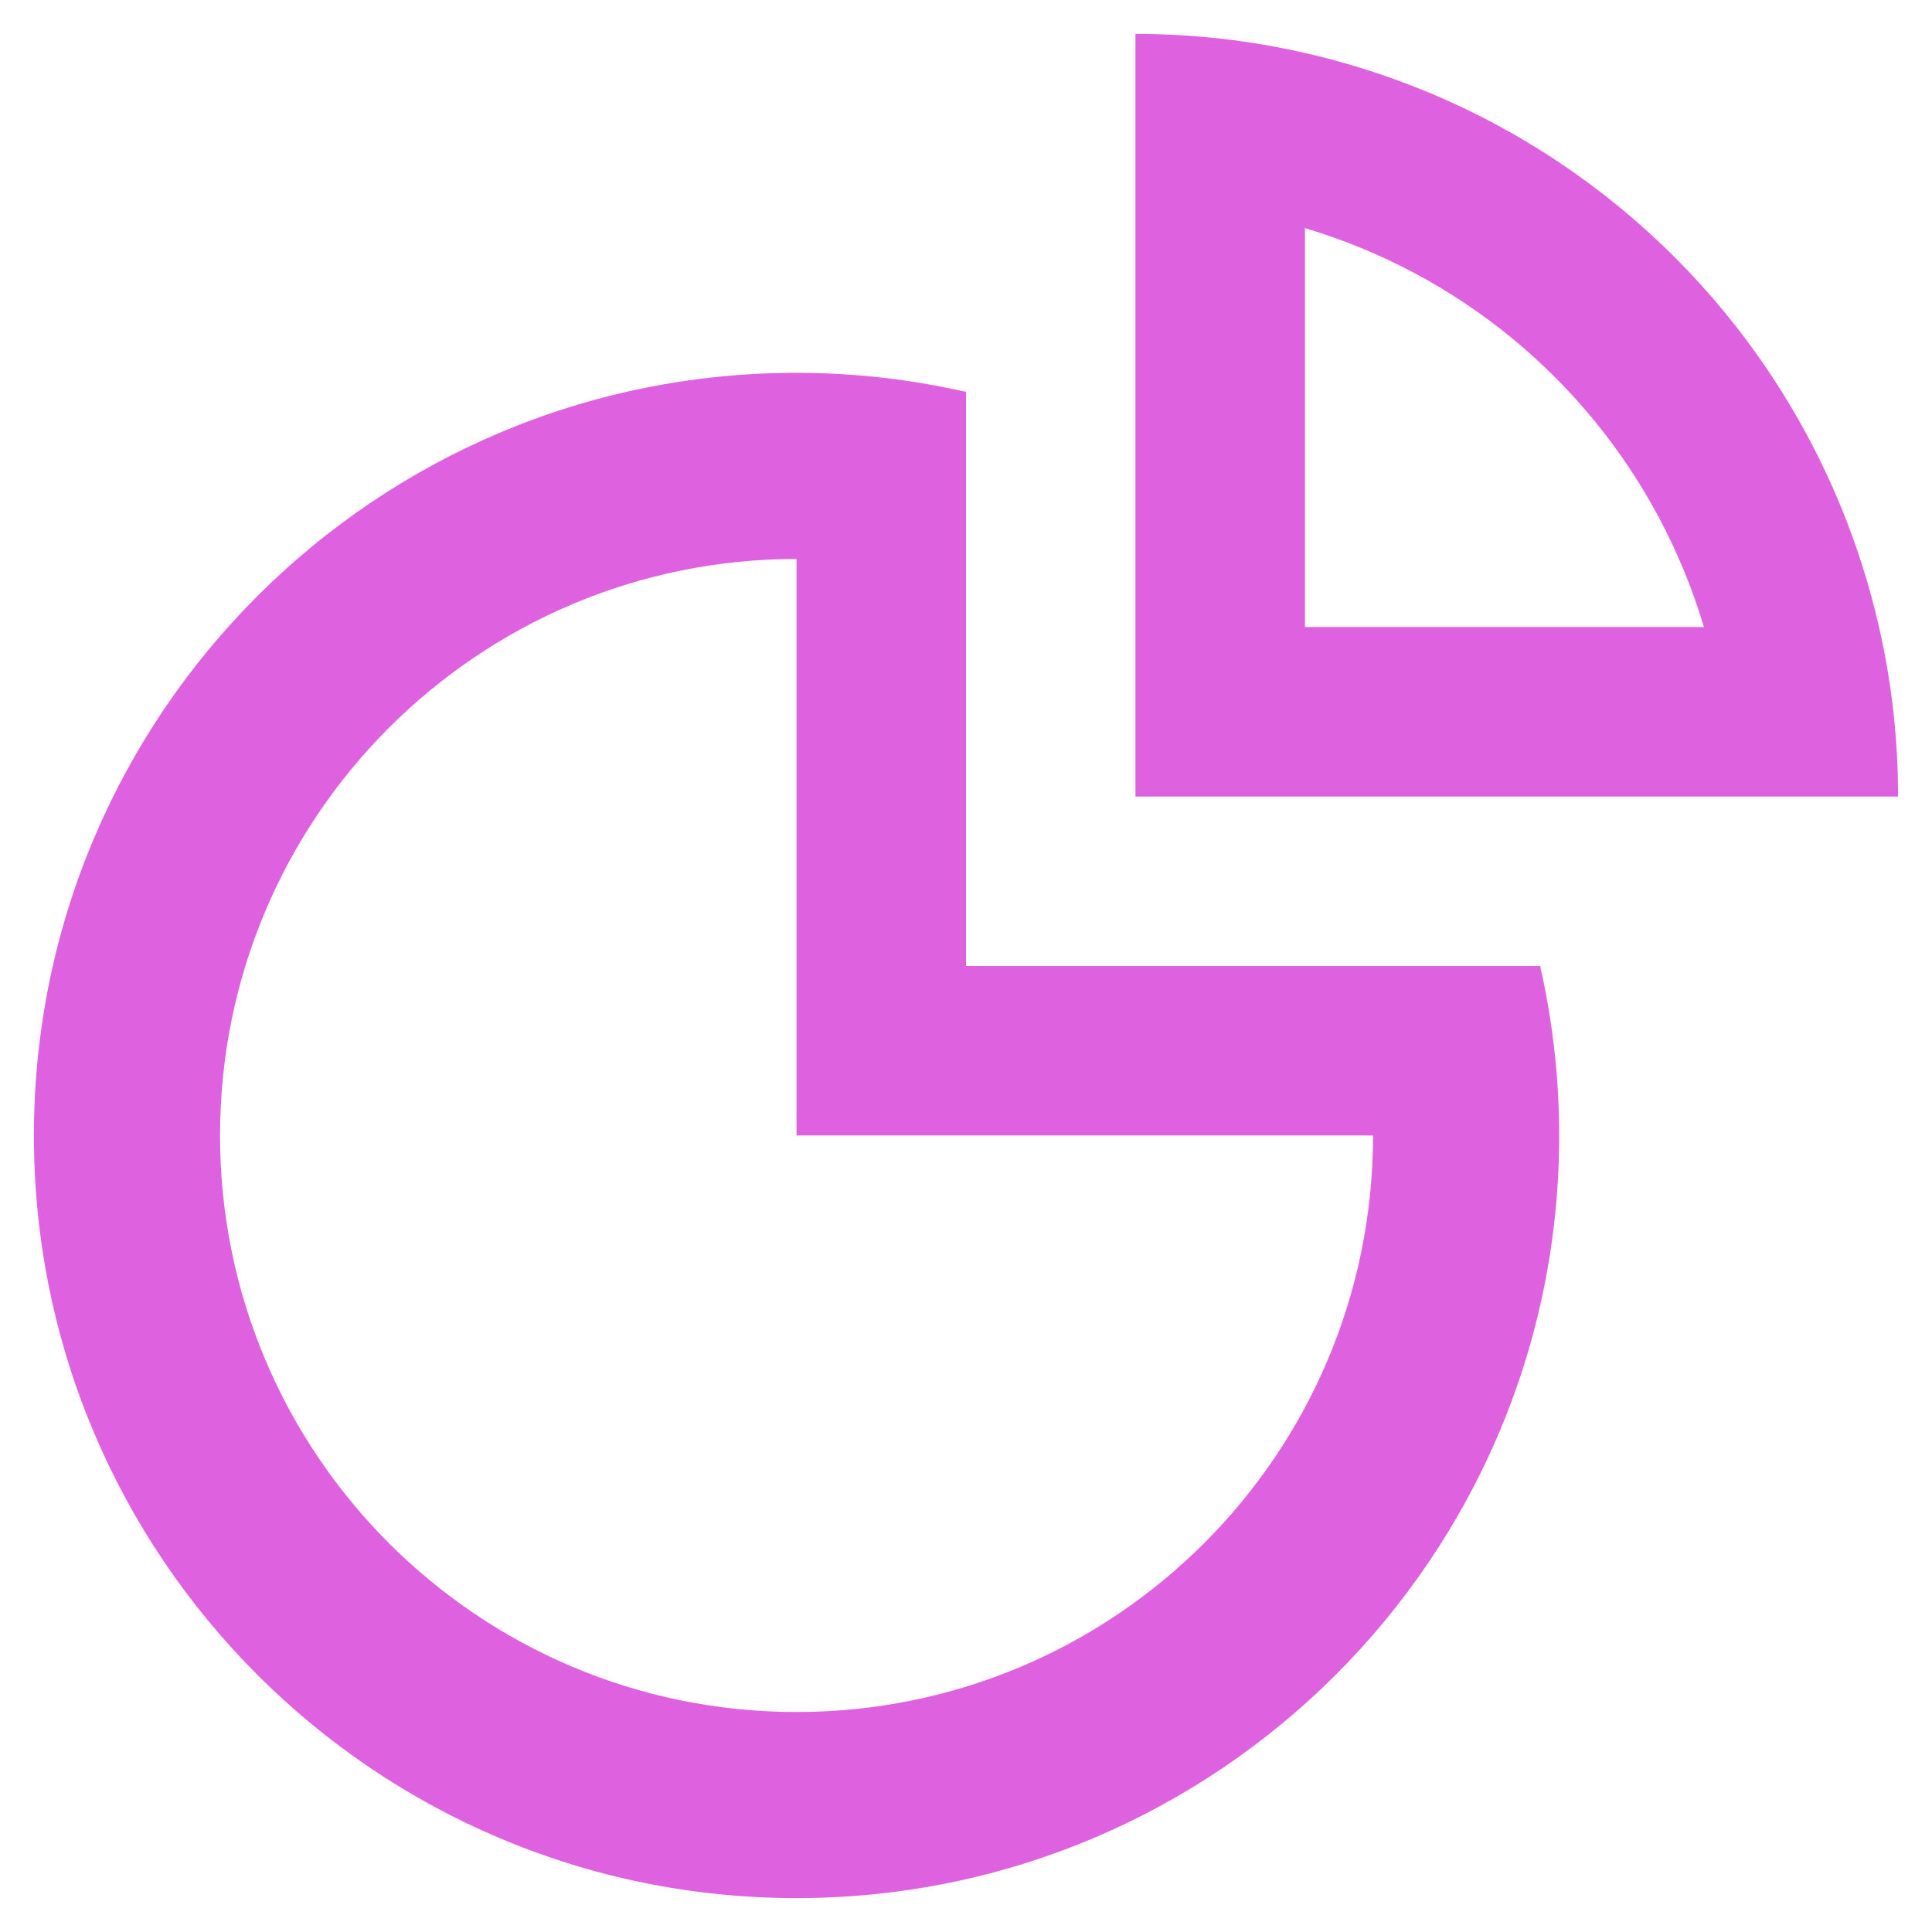
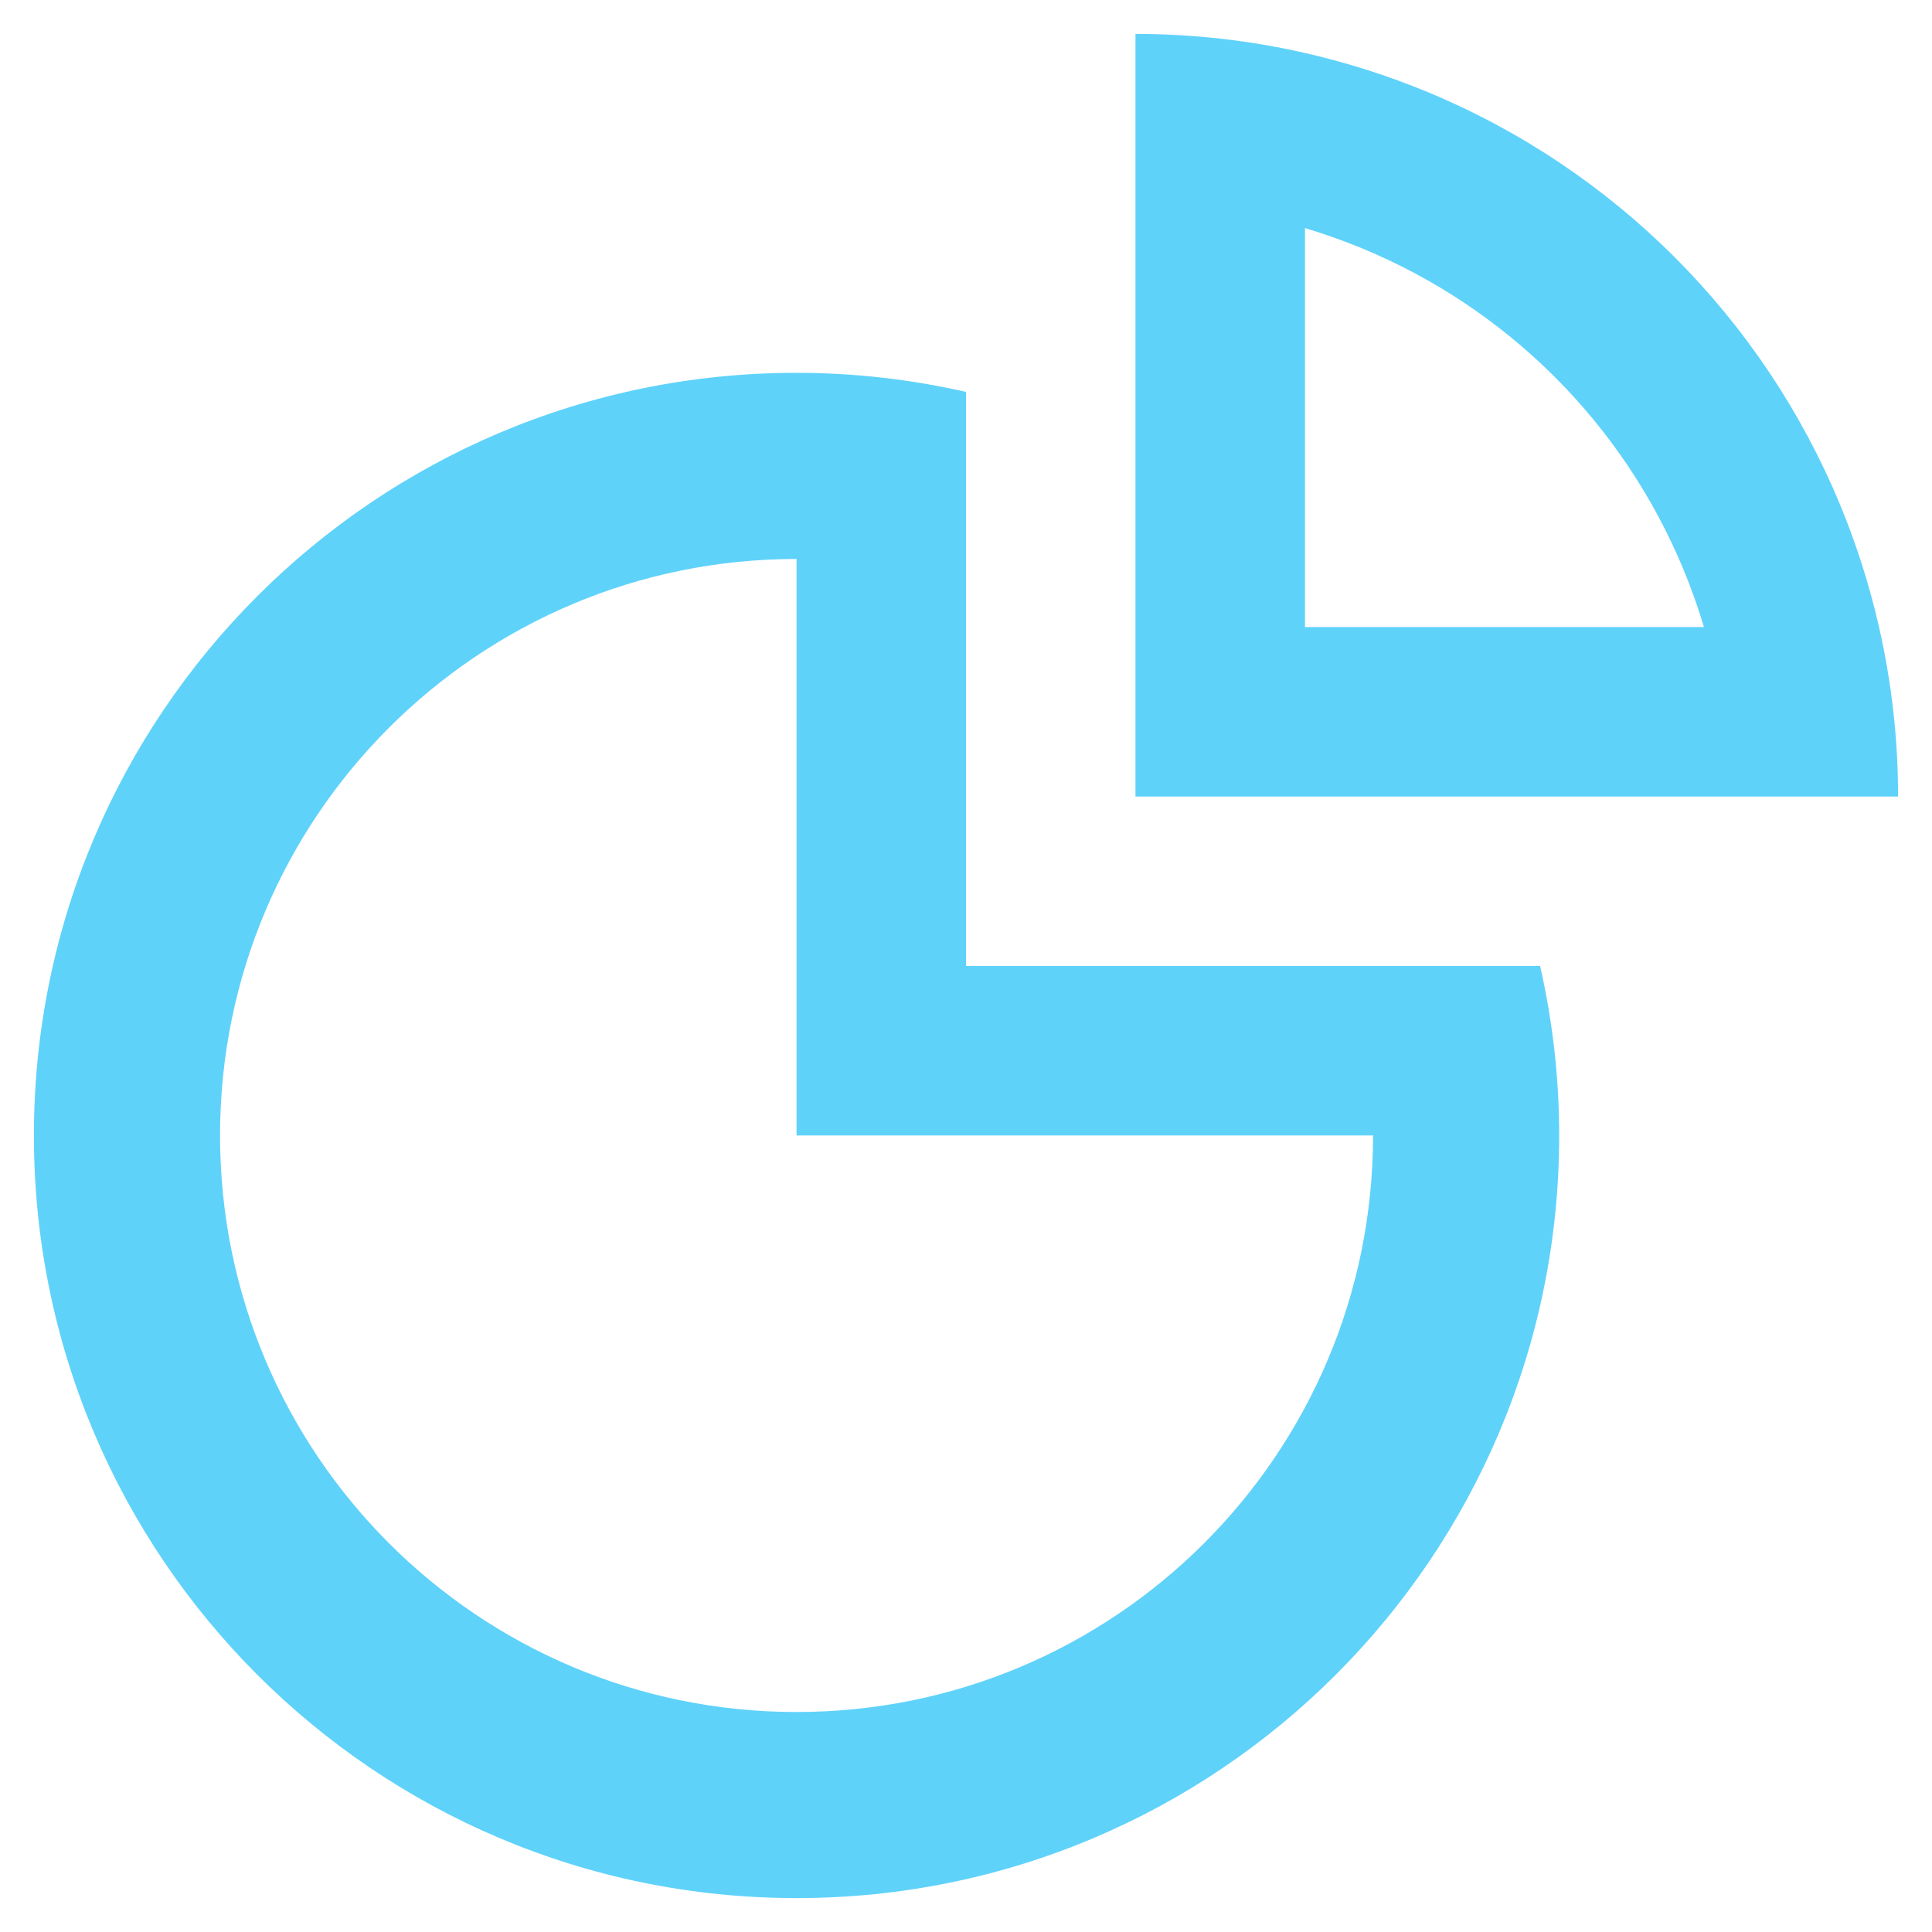
<svg xmlns="http://www.w3.org/2000/svg" width="38" height="38" viewBox="0 0 38 38" fill="none">
-   <path fill-rule="evenodd" clip-rule="evenodd" d="M36.958 12.333C37.207 13.424 37.333 14.542 37.333 15.667H22.333V0.667C23.458 0.667 24.576 0.793 25.667 1.042C26.487 1.229 27.293 1.485 28.074 1.808C29.893 2.562 31.547 3.667 32.94 5.06C34.333 6.453 35.438 8.107 36.192 9.926C36.515 10.708 36.771 11.513 36.958 12.333ZM33.514 12.333C33.4 11.95 33.266 11.573 33.112 11.202C32.526 9.787 31.666 8.5 30.583 7.417C29.5 6.334 28.213 5.474 26.798 4.888C26.427 4.735 26.05 4.601 25.667 4.486V12.333H33.514Z" fill="#DE61E0" />
-   <path fill-rule="evenodd" clip-rule="evenodd" d="M0.667 22.333C0.667 14.049 7.382 7.333 15.667 7.333C16.791 7.333 17.909 7.46 19 7.708V19H30.292C30.54 20.091 30.667 21.209 30.667 22.333C30.667 30.618 23.951 37.333 15.667 37.333C7.382 37.333 0.667 30.618 0.667 22.333ZM27.006 22.333H15.667V10.994C9.404 10.994 4.328 16.071 4.328 22.333C4.328 28.596 9.404 33.673 15.667 33.673C21.929 33.673 27.006 28.596 27.006 22.333Z" fill="#DE61E0" />
+   <path fill-rule="evenodd" clip-rule="evenodd" d="M36.958 12.333C37.207 13.424 37.333 14.542 37.333 15.667H22.333V0.667C23.458 0.667 24.576 0.793 25.667 1.042C26.487 1.229 27.293 1.485 28.074 1.808C29.893 2.562 31.547 3.667 32.94 5.06C34.333 6.453 35.438 8.107 36.192 9.926C36.515 10.708 36.771 11.513 36.958 12.333ZM33.514 12.333C33.4 11.95 33.266 11.573 33.112 11.202C32.526 9.787 31.666 8.5 30.583 7.417C29.5 6.334 28.213 5.474 26.798 4.888C26.427 4.735 26.05 4.601 25.667 4.486V12.333H33.514Z" fill="#5FD2FA" />
+   <path fill-rule="evenodd" clip-rule="evenodd" d="M0.667 22.333C0.667 14.049 7.382 7.333 15.667 7.333C16.791 7.333 17.909 7.46 19 7.708V19H30.292C30.54 20.091 30.667 21.209 30.667 22.333C30.667 30.618 23.951 37.333 15.667 37.333C7.382 37.333 0.667 30.618 0.667 22.333ZM27.006 22.333H15.667V10.994C9.404 10.994 4.328 16.071 4.328 22.333C4.328 28.596 9.404 33.673 15.667 33.673C21.929 33.673 27.006 28.596 27.006 22.333Z" fill="#5FD2FA" />
</svg>
